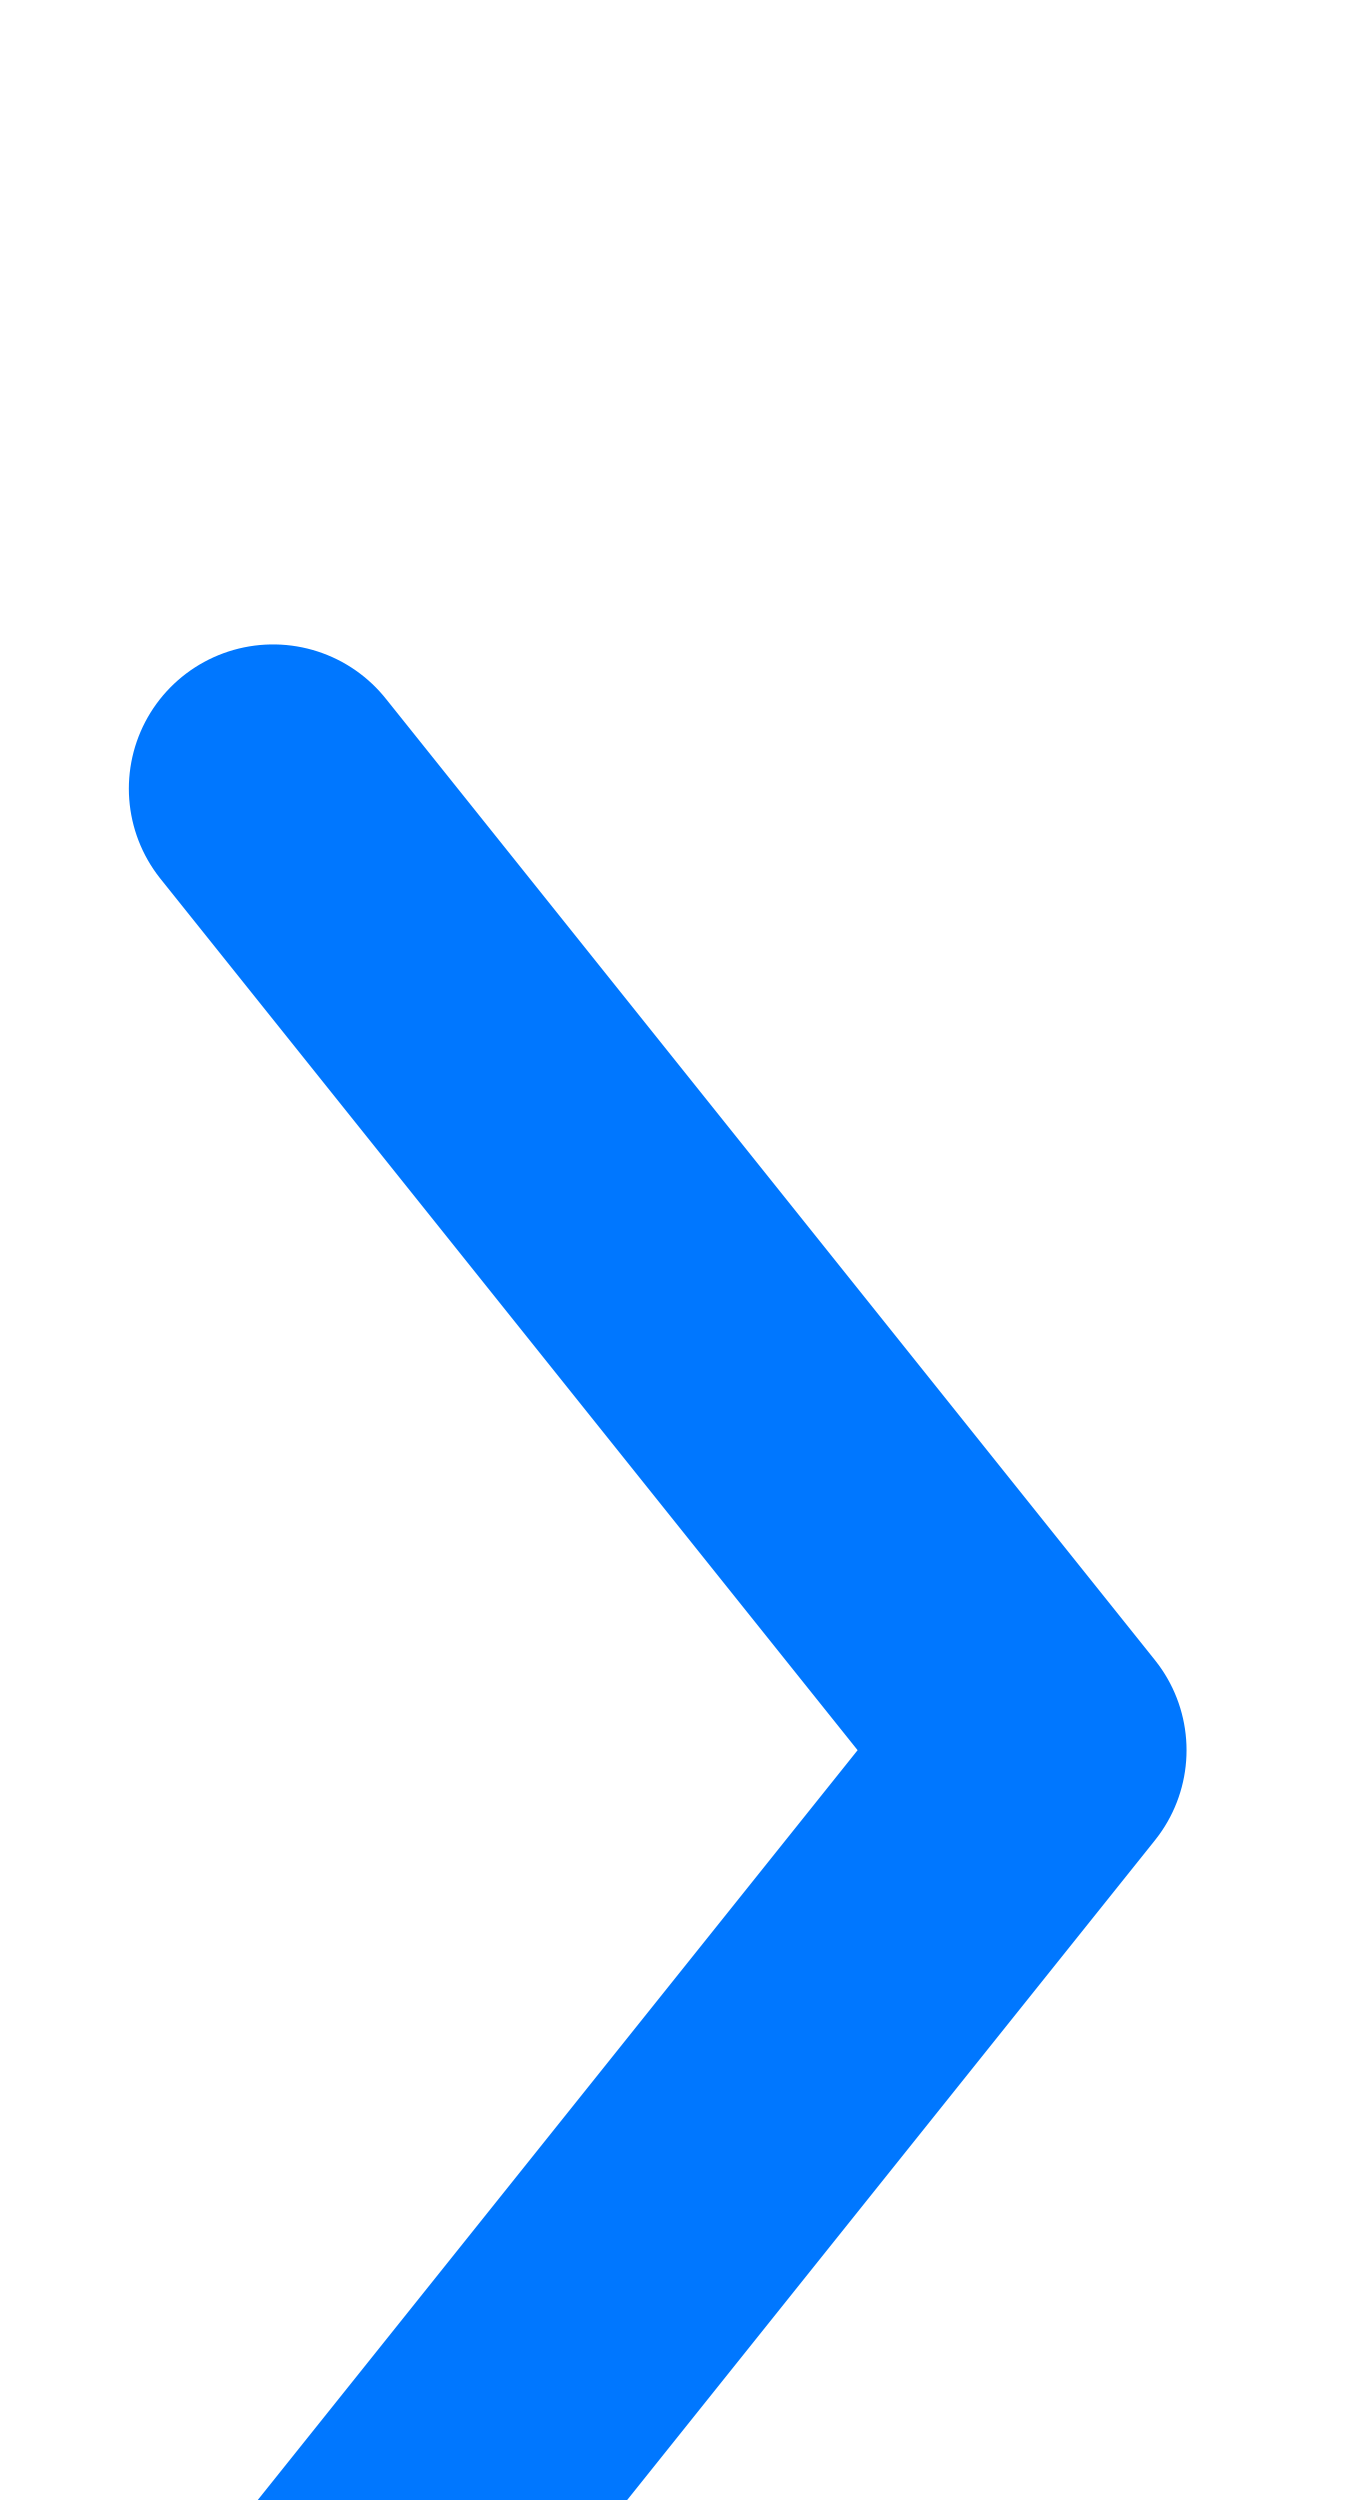
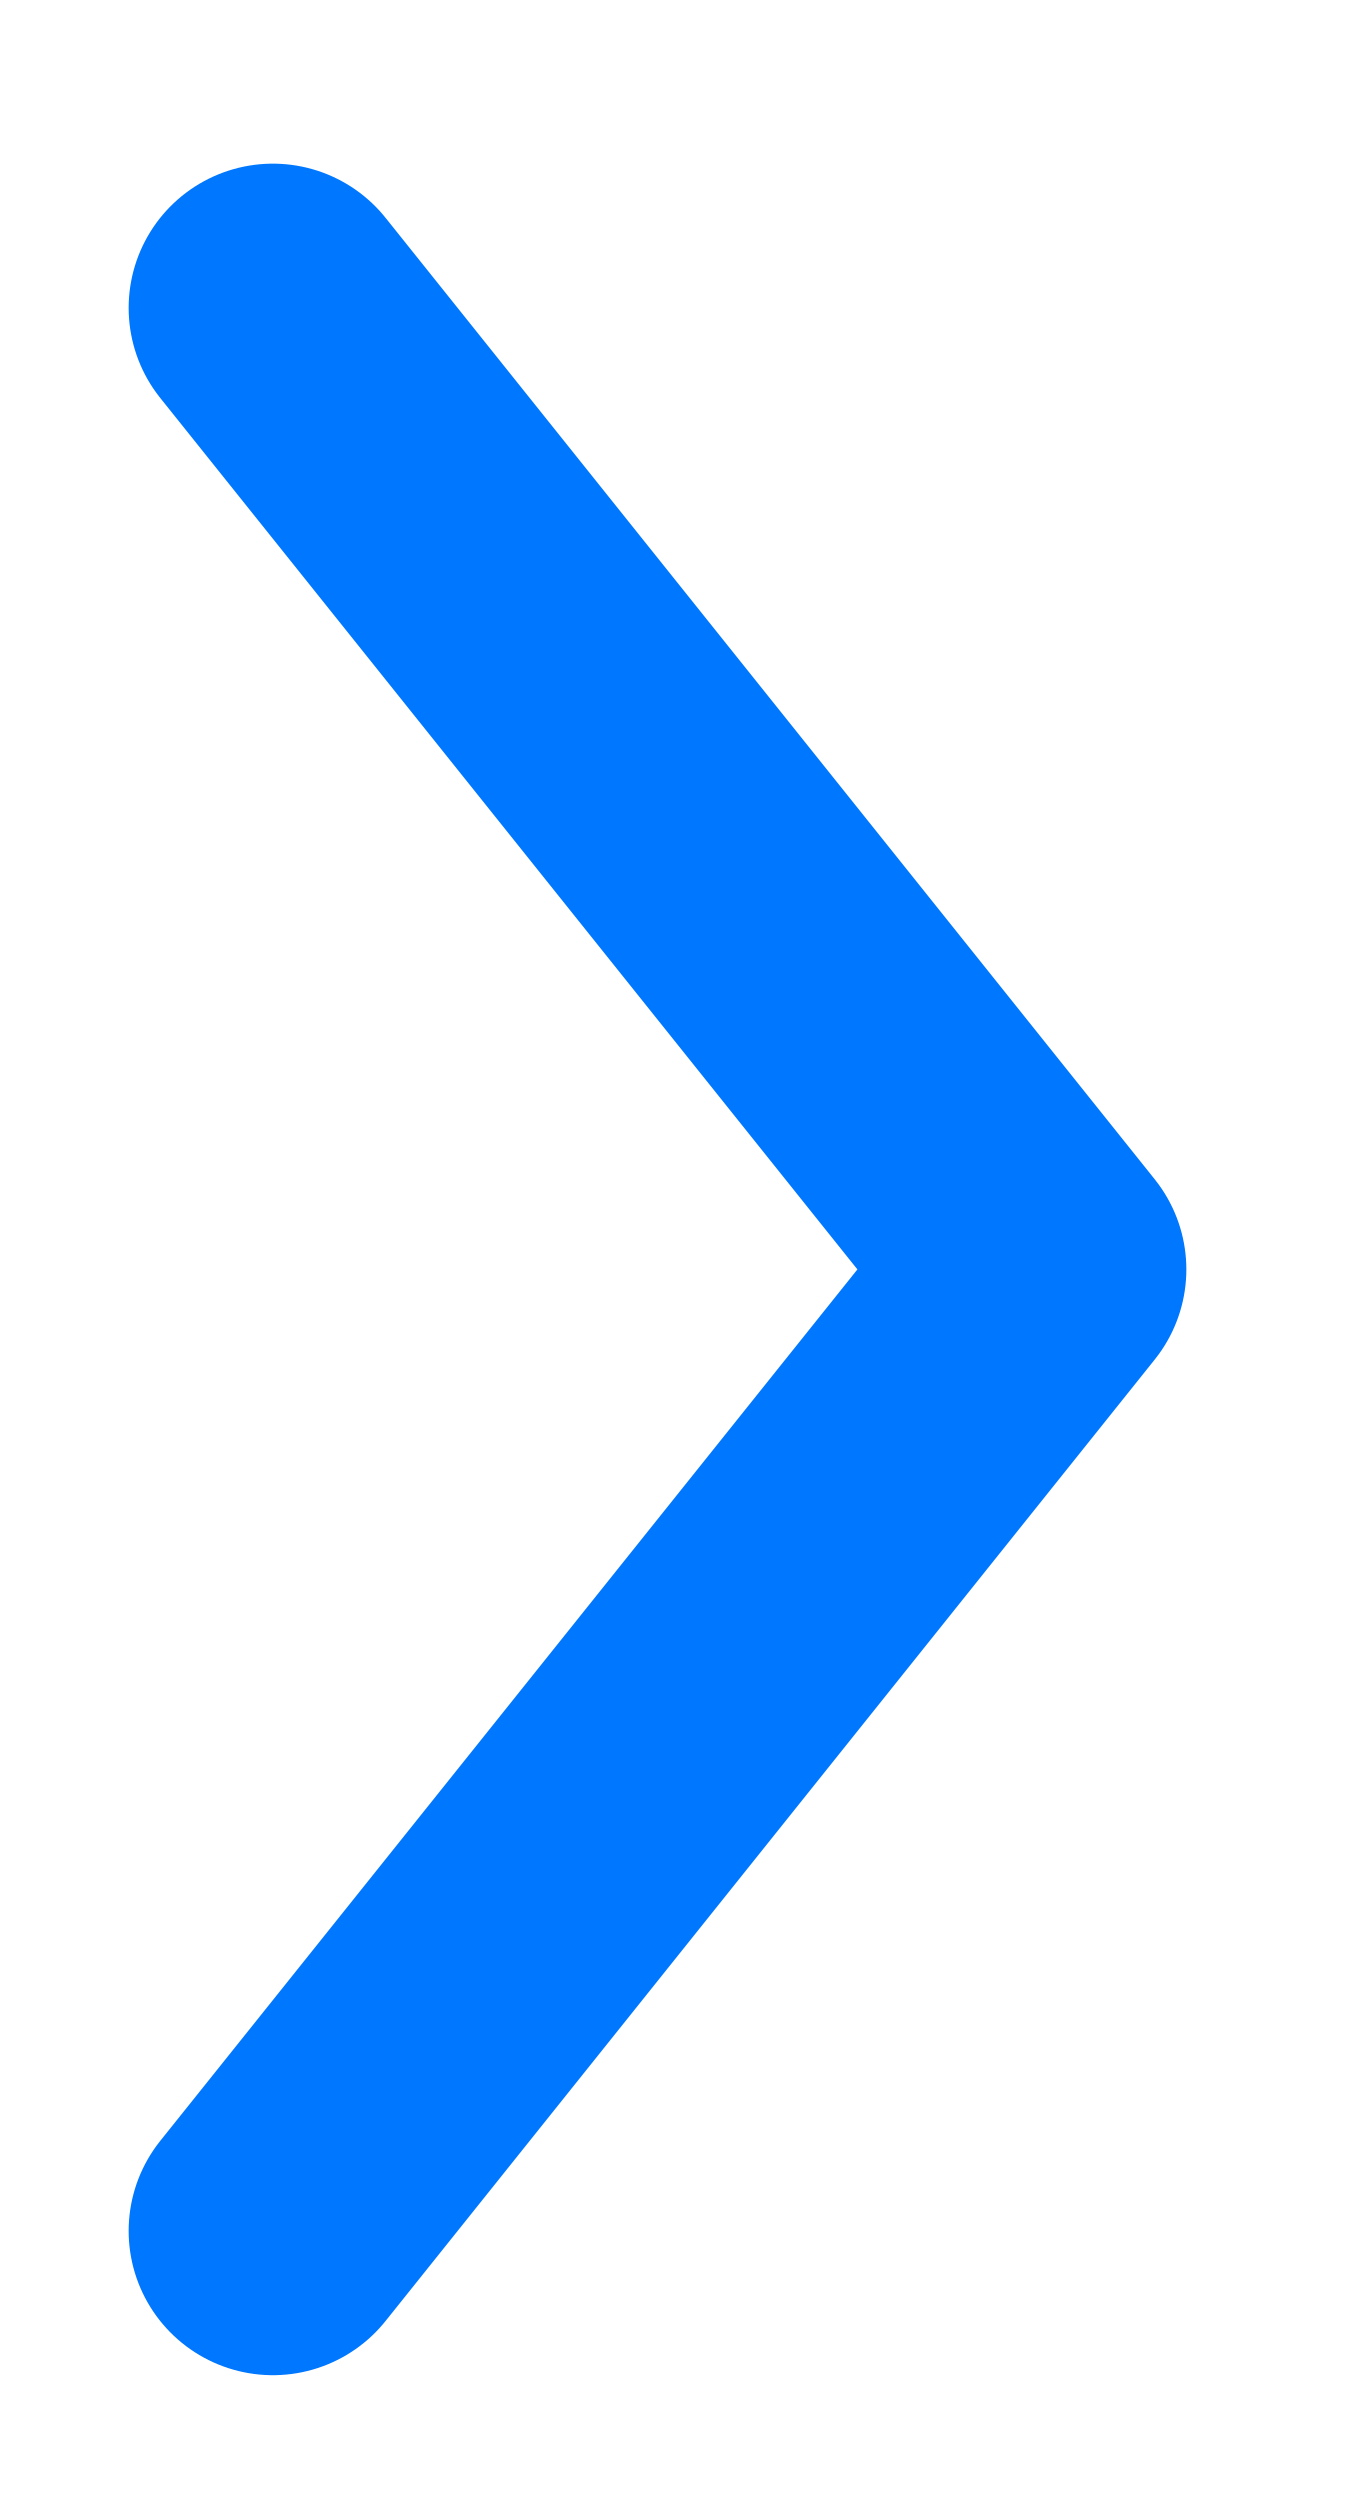
- <svg xmlns="http://www.w3.org/2000/svg" width="7" height="13" viewBox="0 0 7 8" fill="none">
-   <path d="M1.42 1.601L5.42 6.601L1.42 11.601" stroke="#0077FF" stroke-width="1.5" stroke-linecap="round" stroke-linejoin="round" />
+ <svg xmlns="http://www.w3.org/2000/svg" width="7" height="13" viewBox="0 0 7 13" fill="none">
+   <path d="M1.419 1.601L5.419 6.601L1.419 11.601" stroke="#0077FF" stroke-width="1.5" stroke-linecap="round" stroke-linejoin="round" />
</svg>
